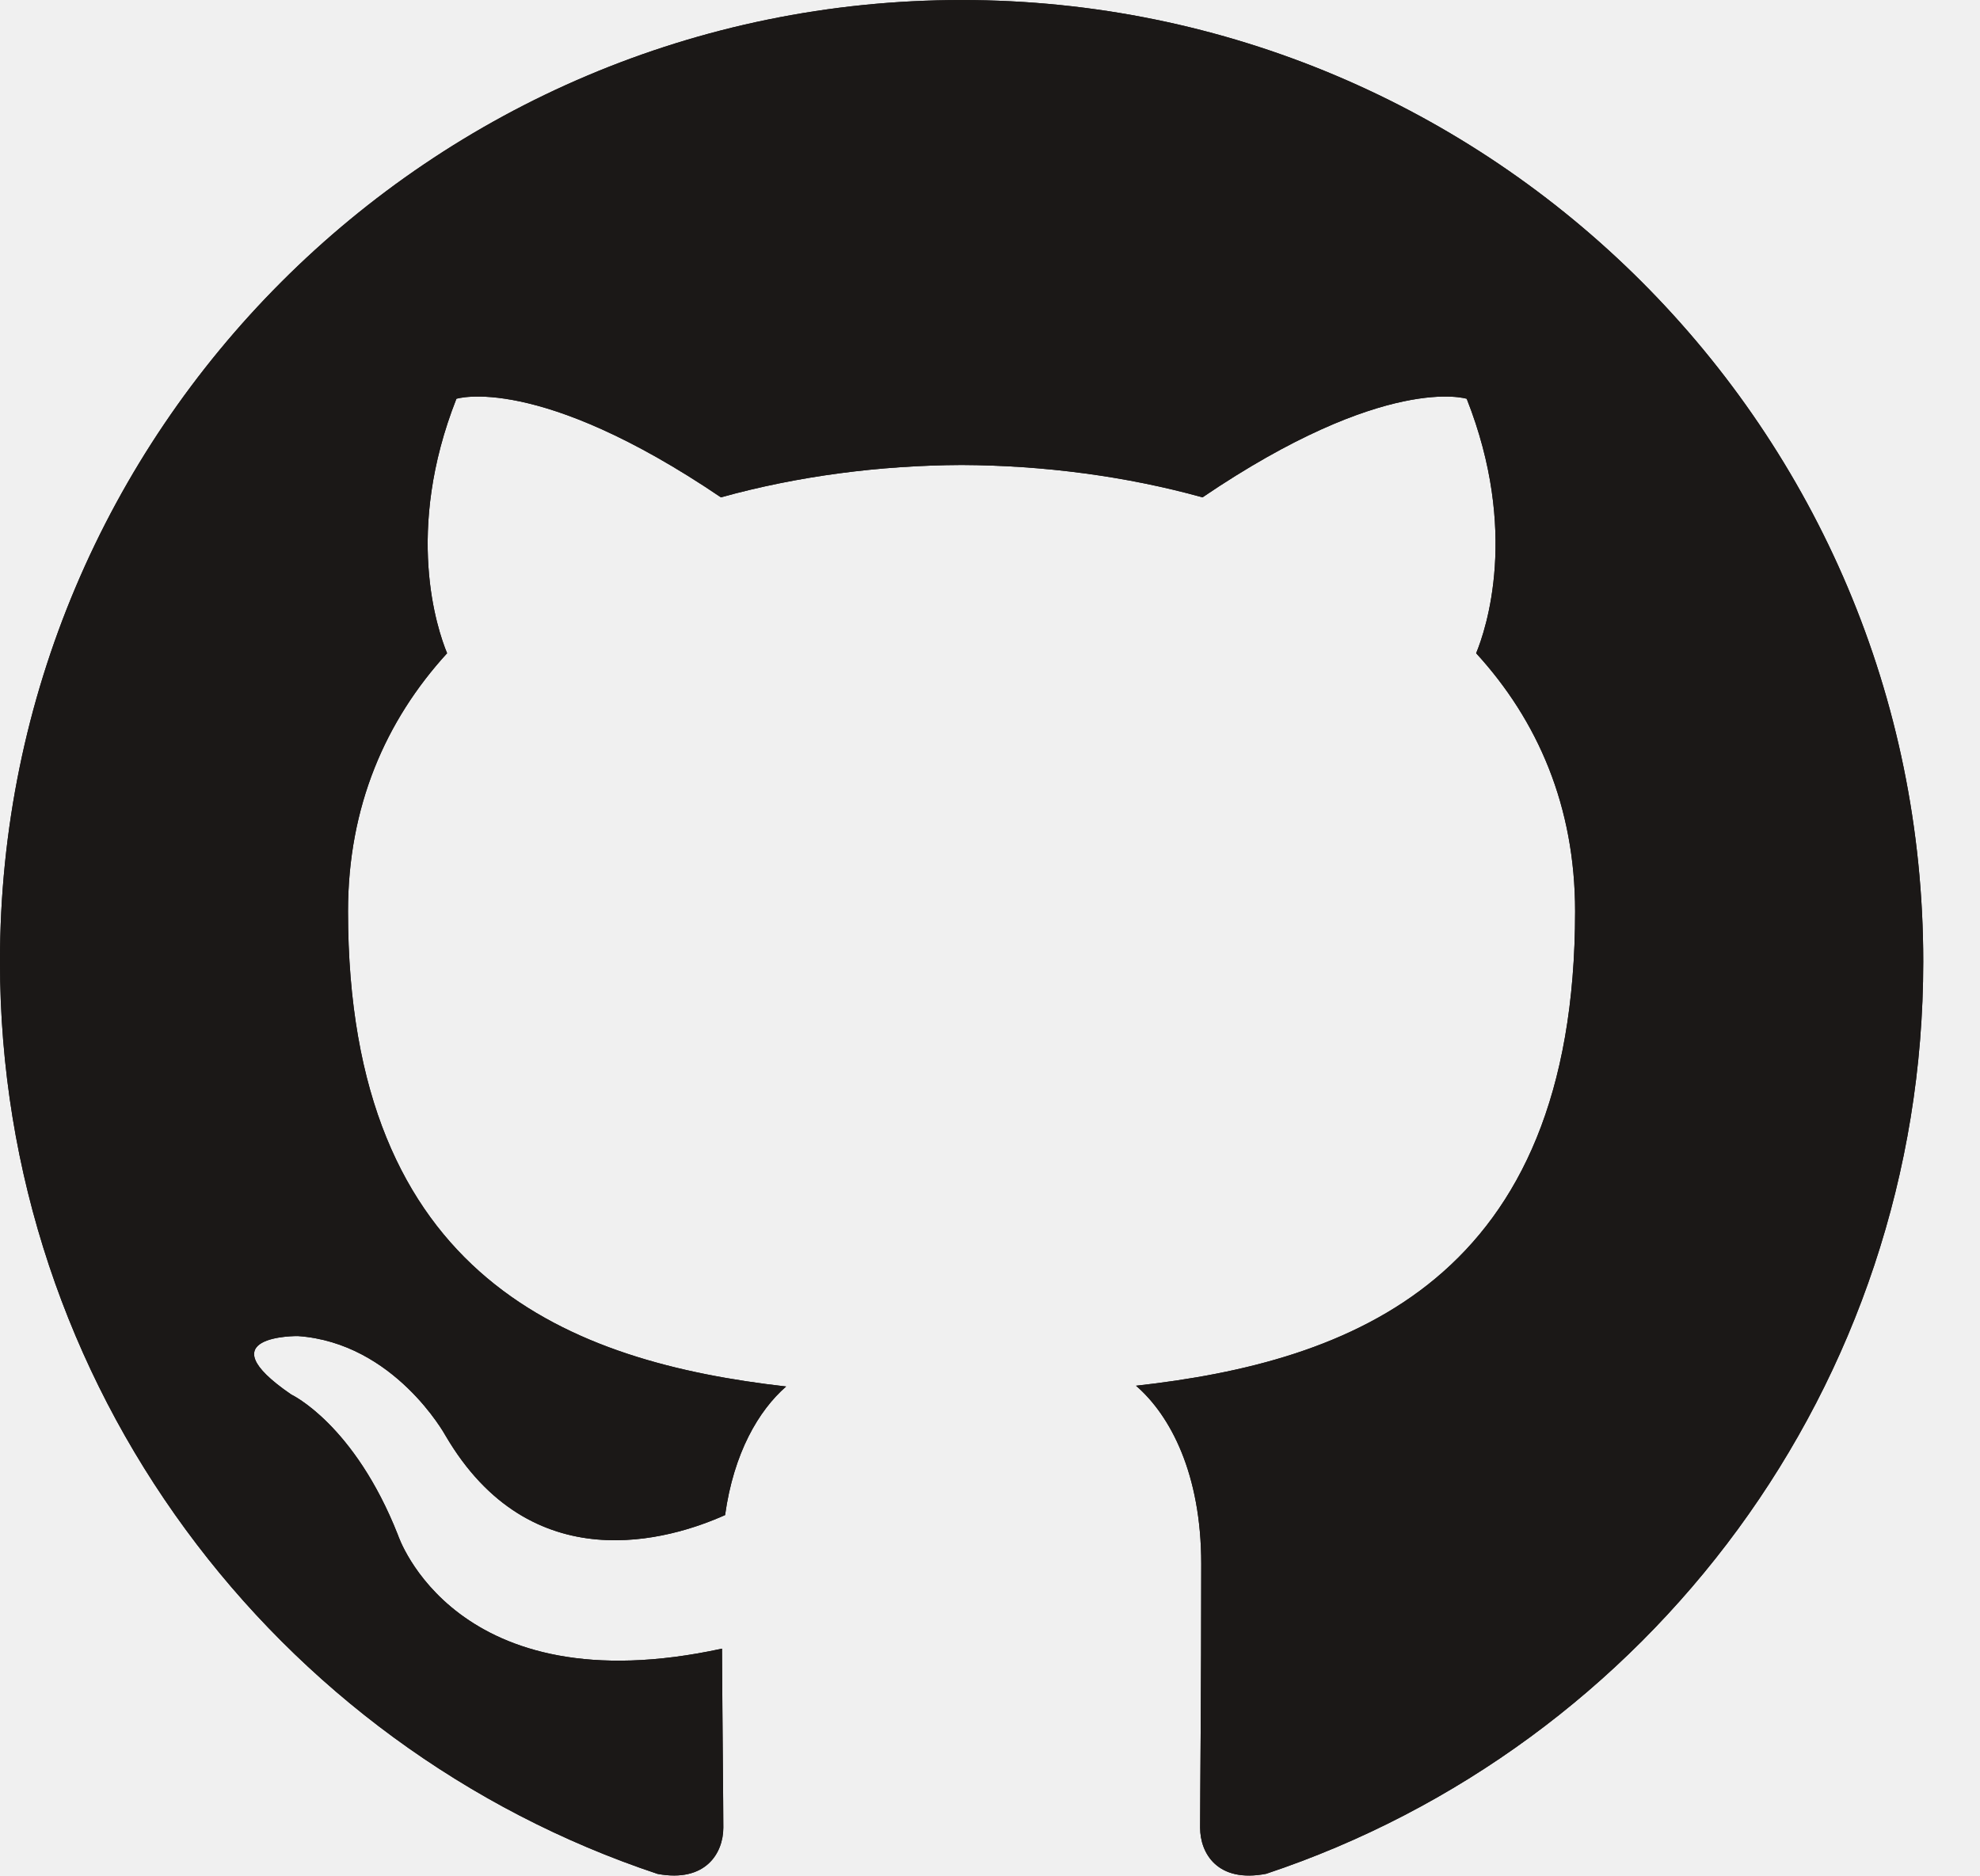
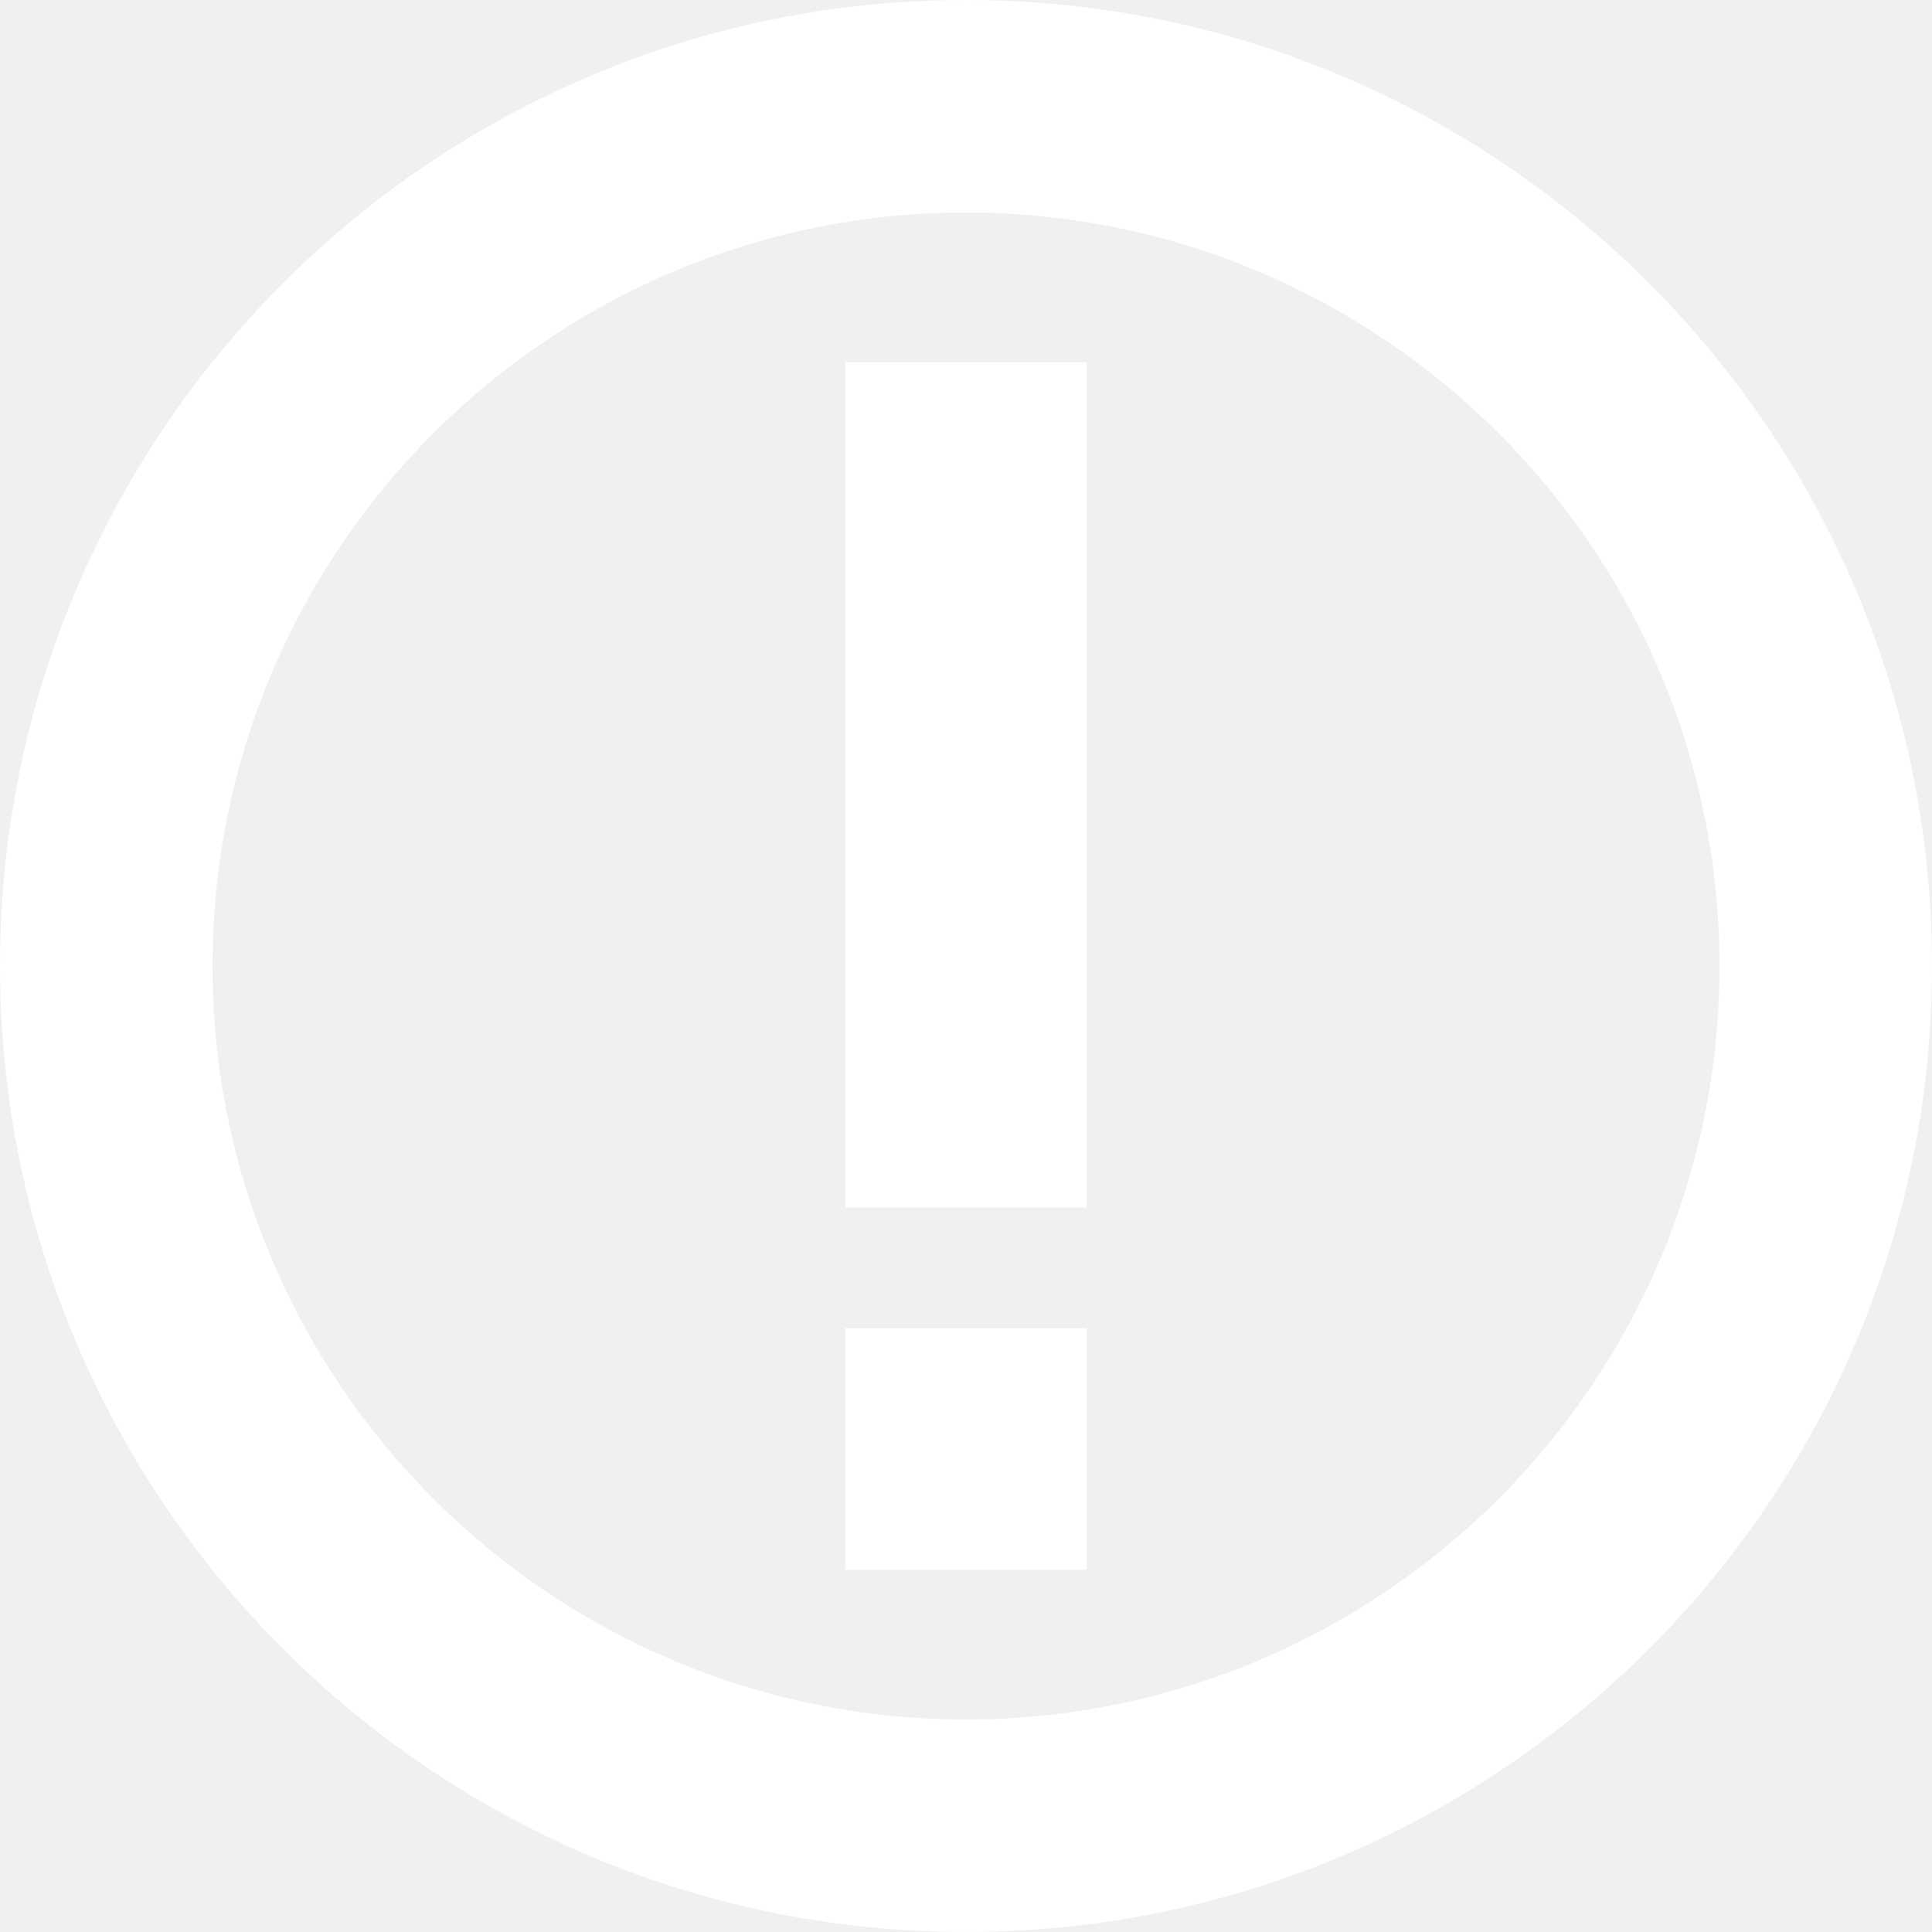
- <svg xmlns="http://www.w3.org/2000/svg" width="100%" height="100%" viewBox="0 0 19 18" version="1.1" xml:space="preserve" style="fill-rule:evenodd;clip-rule:evenodd;stroke-linejoin:round;stroke-miterlimit:2;">
-   <g id="path18" transform="matrix(0.0152809,0,0,-0.0152809,-44.3485,75.4199)">
-     <path d="M3506.09,4935.55C3172.62,4935.55 2902.21,4665.19 2902.21,4331.67C2902.21,4064.86 3075.24,3838.5 3315.18,3758.65C3345.36,3753.06 3356.44,3771.75 3356.44,3787.7C3356.44,3802.1 3355.88,3849.67 3355.62,3900.13C3187.62,3863.6 3152.17,3971.38 3152.17,3971.38C3124.7,4041.18 3085.12,4059.74 3085.12,4059.74C3030.33,4097.22 3089.25,4096.45 3089.25,4096.45C3149.89,4092.2 3181.82,4034.21 3181.82,4034.21C3235.68,3941.9 3323.09,3968.59 3357.55,3984.02C3362.97,4023.05 3378.62,4049.7 3395.89,4064.77C3261.76,4080.04 3120.76,4131.82 3120.76,4363.21C3120.76,4429.14 3144.35,4483.01 3182.98,4525.3C3176.71,4540.52 3156.04,4601.93 3188.83,4685.11C3188.83,4685.11 3239.54,4701.34 3354.94,4623.21C3403.11,4636.59 3454.77,4643.3 3506.09,4643.53C3557.41,4643.3 3609.11,4636.59 3657.37,4623.21C3772.63,4701.34 3823.27,4685.11 3823.27,4685.11C3856.14,4601.93 3835.46,4540.52 3829.19,4525.3C3867.91,4483.01 3891.34,4429.14 3891.34,4363.21C3891.34,4131.27 3750.07,4080.2 3615.6,4065.25C3637.26,4046.51 3656.56,4009.76 3656.56,3953.42C3656.56,3872.62 3655.86,3807.59 3655.86,3787.7C3655.86,3771.63 3666.73,3752.8 3697.34,3758.73C3937.15,3838.67 4109.96,4064.95 4109.96,4331.67C4109.96,4665.19 3839.59,4935.55 3506.09,4935.55" style="fill:rgb(27,24,23);" />
-   </g>
-   <g id="path181" transform="matrix(0.0152809,0,0,-0.0152809,-44.3485,75.4199)">
-     <path d="M3506.09,4935.55C3172.62,4935.55 2902.21,4665.19 2902.21,4331.67C2902.21,4064.86 3075.24,3838.5 3315.18,3758.65C3345.36,3753.06 3356.44,3771.75 3356.44,3787.7C3356.44,3802.1 3355.88,3849.67 3355.62,3900.13C3187.62,3863.6 3152.17,3971.38 3152.17,3971.38C3124.7,4041.18 3085.12,4059.74 3085.12,4059.74C3030.33,4097.22 3089.25,4096.45 3089.25,4096.45C3149.89,4092.2 3181.82,4034.21 3181.82,4034.21C3235.68,3941.9 3323.09,3968.59 3357.55,3984.02C3362.97,4023.05 3378.62,4049.7 3395.89,4064.77C3261.76,4080.04 3120.76,4131.82 3120.76,4363.21C3120.76,4429.14 3144.35,4483.01 3182.98,4525.3C3176.71,4540.52 3156.04,4601.93 3188.83,4685.11C3188.83,4685.11 3239.54,4701.34 3354.94,4623.21C3403.11,4636.59 3454.77,4643.3 3506.09,4643.53C3557.41,4643.3 3609.11,4636.59 3657.37,4623.21C3772.63,4701.34 3823.27,4685.11 3823.27,4685.11C3856.14,4601.93 3835.46,4540.52 3829.19,4525.3C3867.91,4483.01 3891.34,4429.14 3891.34,4363.21C3891.34,4131.27 3750.07,4080.2 3615.6,4065.25C3637.26,4046.51 3656.56,4009.76 3656.56,3953.42C3656.56,3872.62 3655.86,3807.59 3655.86,3787.7C3655.86,3771.63 3666.73,3752.8 3697.34,3758.73C3937.15,3838.67 4109.96,4064.95 4109.96,4331.67C4109.96,4665.19 3839.59,4935.55 3506.09,4935.55" style="fill:rgb(27,24,23);" />
+ <svg xmlns="http://www.w3.org/2000/svg" width="100%" height="100%" viewBox="0 0 16 16" version="1.1" xml:space="preserve" style="fill-rule:evenodd;clip-rule:evenodd;stroke-linejoin:round;stroke-miterlimit:2;">
+   <g>
+     <path d="M8,0C12.415,0 16,3.585 16,8C16,12.415 12.415,16 8,16C3.585,16 0,12.415 0,8C0,3.585 3.585,0 8,0ZM8,1.76C11.444,1.76 14.24,4.556 14.24,8C14.24,11.444 11.444,14.24 8,14.24C4.556,14.24 1.76,11.444 1.76,8C1.76,4.556 4.556,1.76 8,1.76Z" style="fill:white;" />
+     <rect x="7" y="3" width="2" height="7" style="fill:white;" />
+     <g transform="matrix(1,0,0,1,0,-1)">
+       <rect x="7" y="12" width="2" height="2" style="fill:white;" />
+     </g>
  </g>
</svg>
